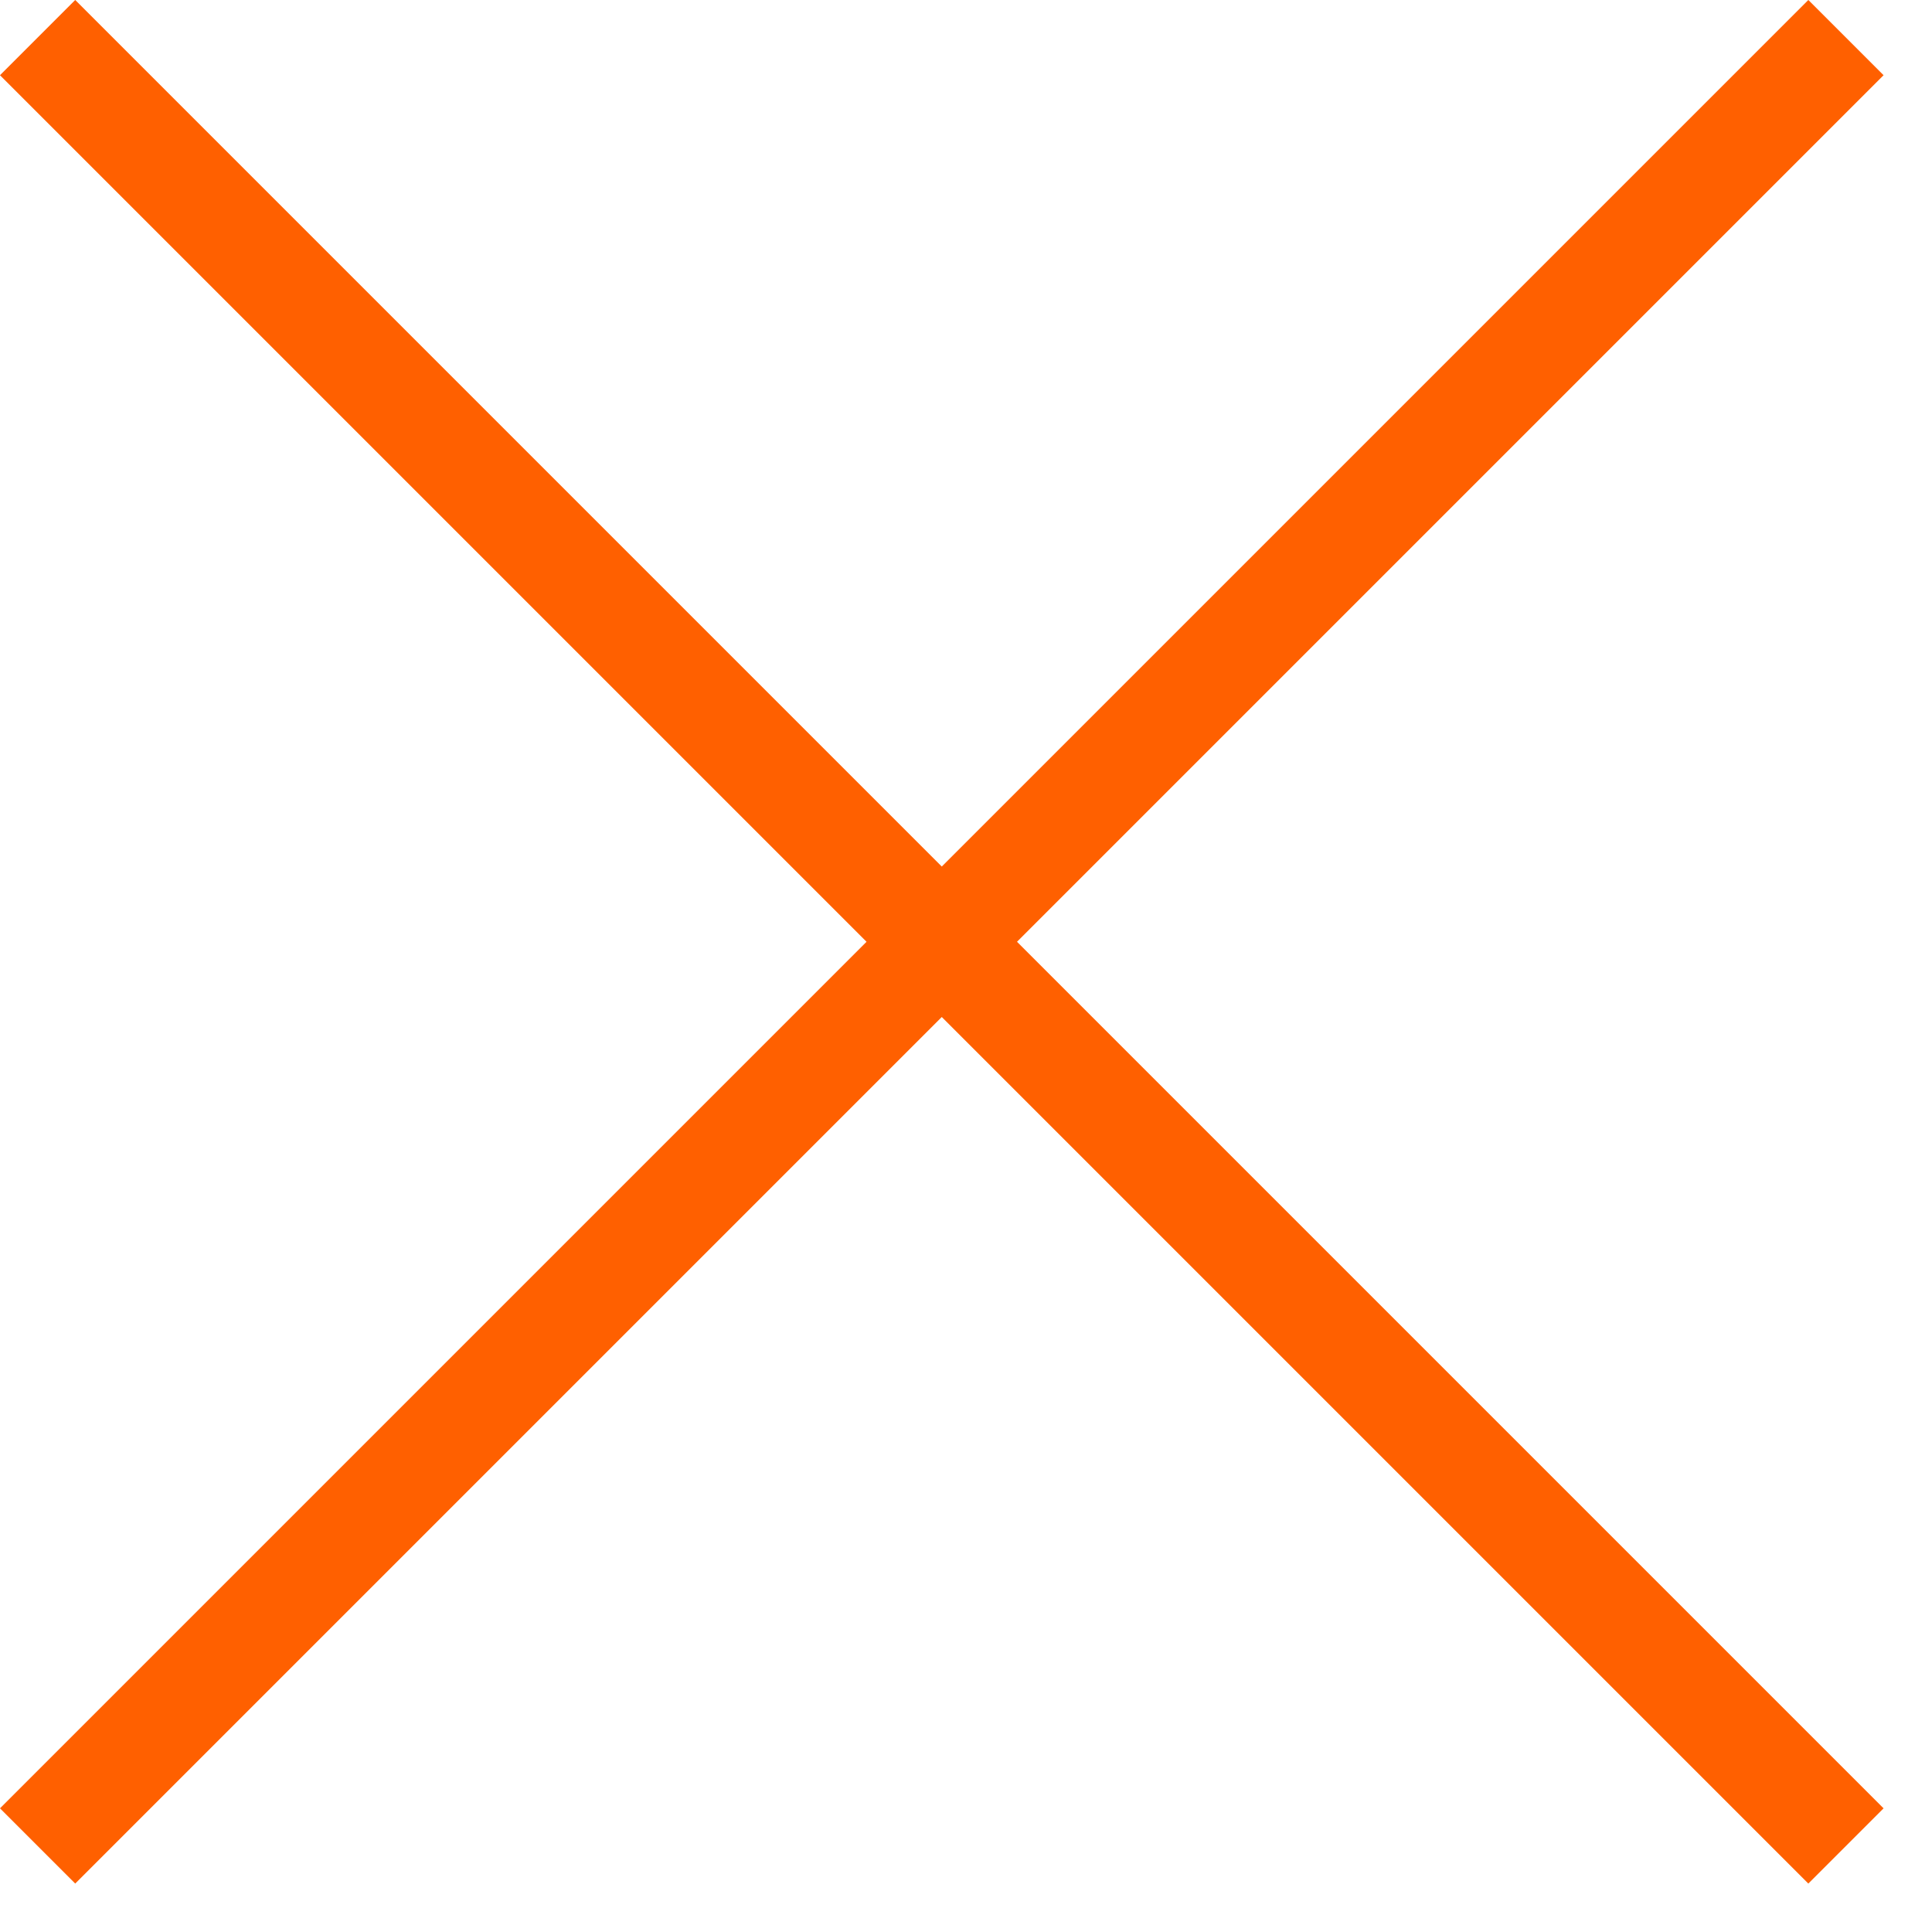
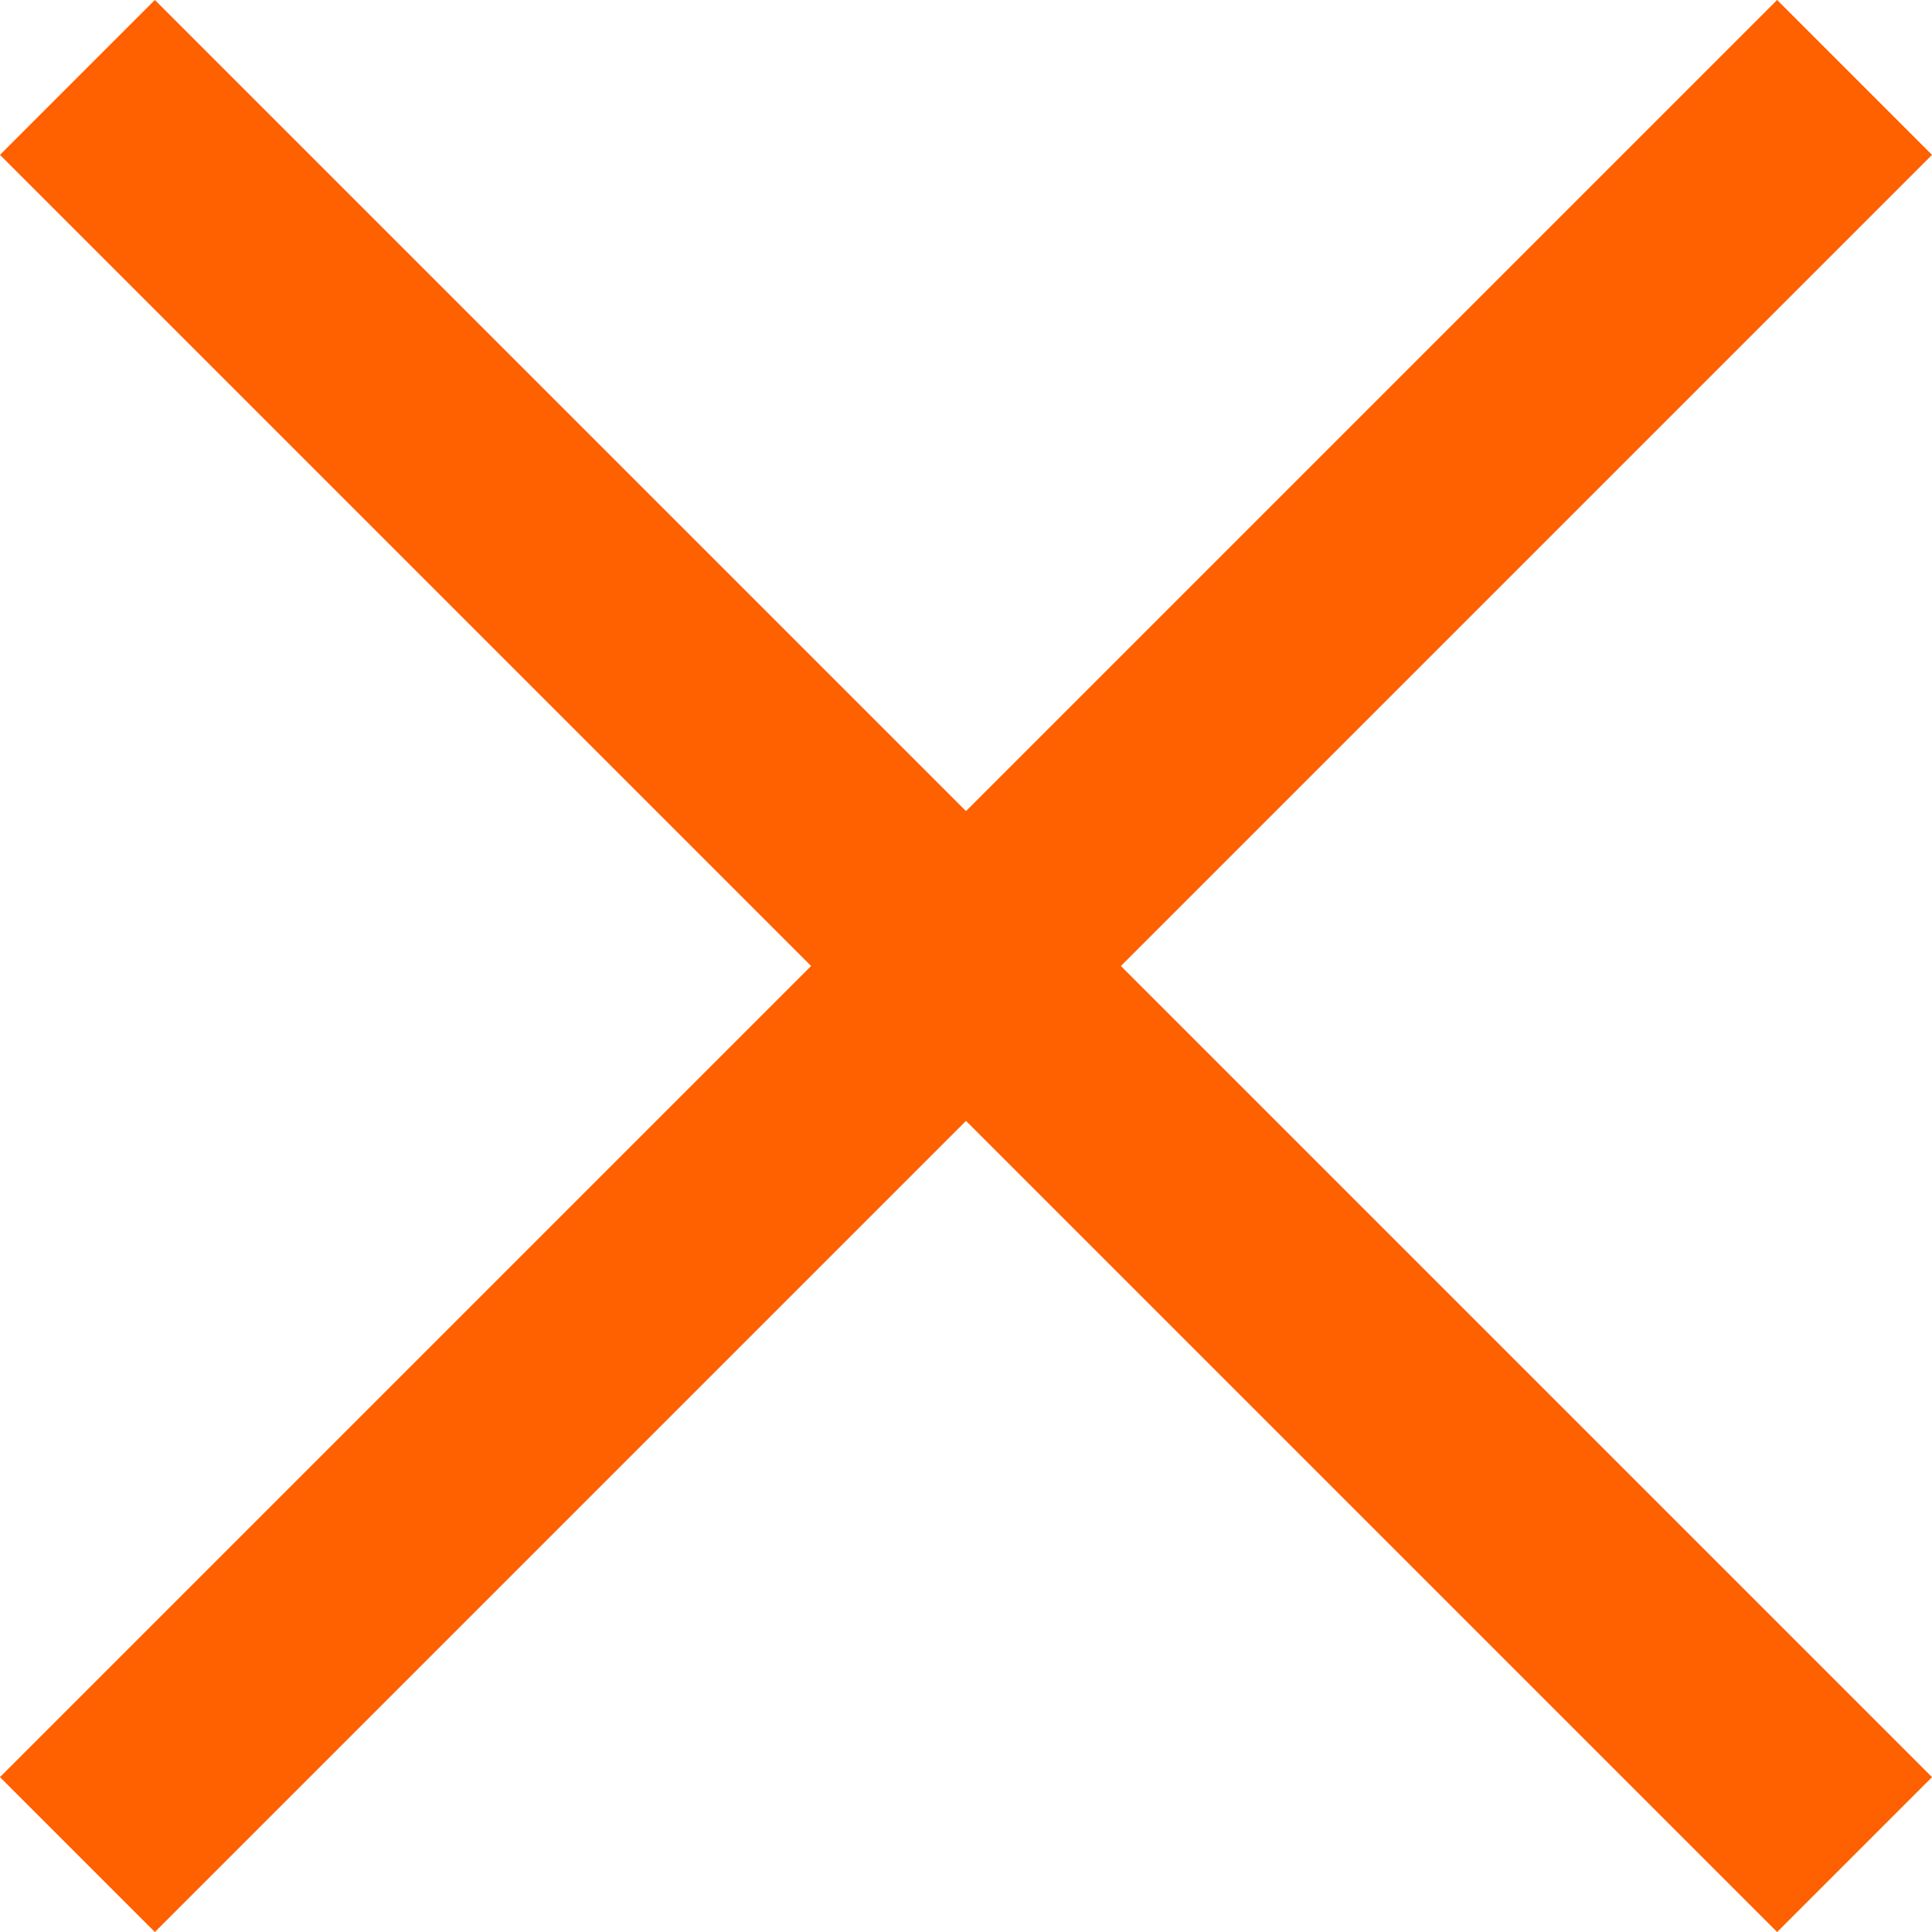
- <svg xmlns="http://www.w3.org/2000/svg" width="13" height="13" viewBox="0 0 13 13" fill="none">
-   <path d="M0.253 0.253L12.421 12.421M12.421 0.253L0.253 12.421" stroke="#FF6000" stroke-width="0.716" />
+ <svg xmlns="http://www.w3.org/2000/svg" width="13.228" height="13.228" viewBox="0 0 13.228 13.228" fill="none">
+   <path d="M0.53 0.53L12.698 12.698M12.698 0.53L0.53 12.698" stroke="#FF6000" stroke-width="1.5" />
</svg>
